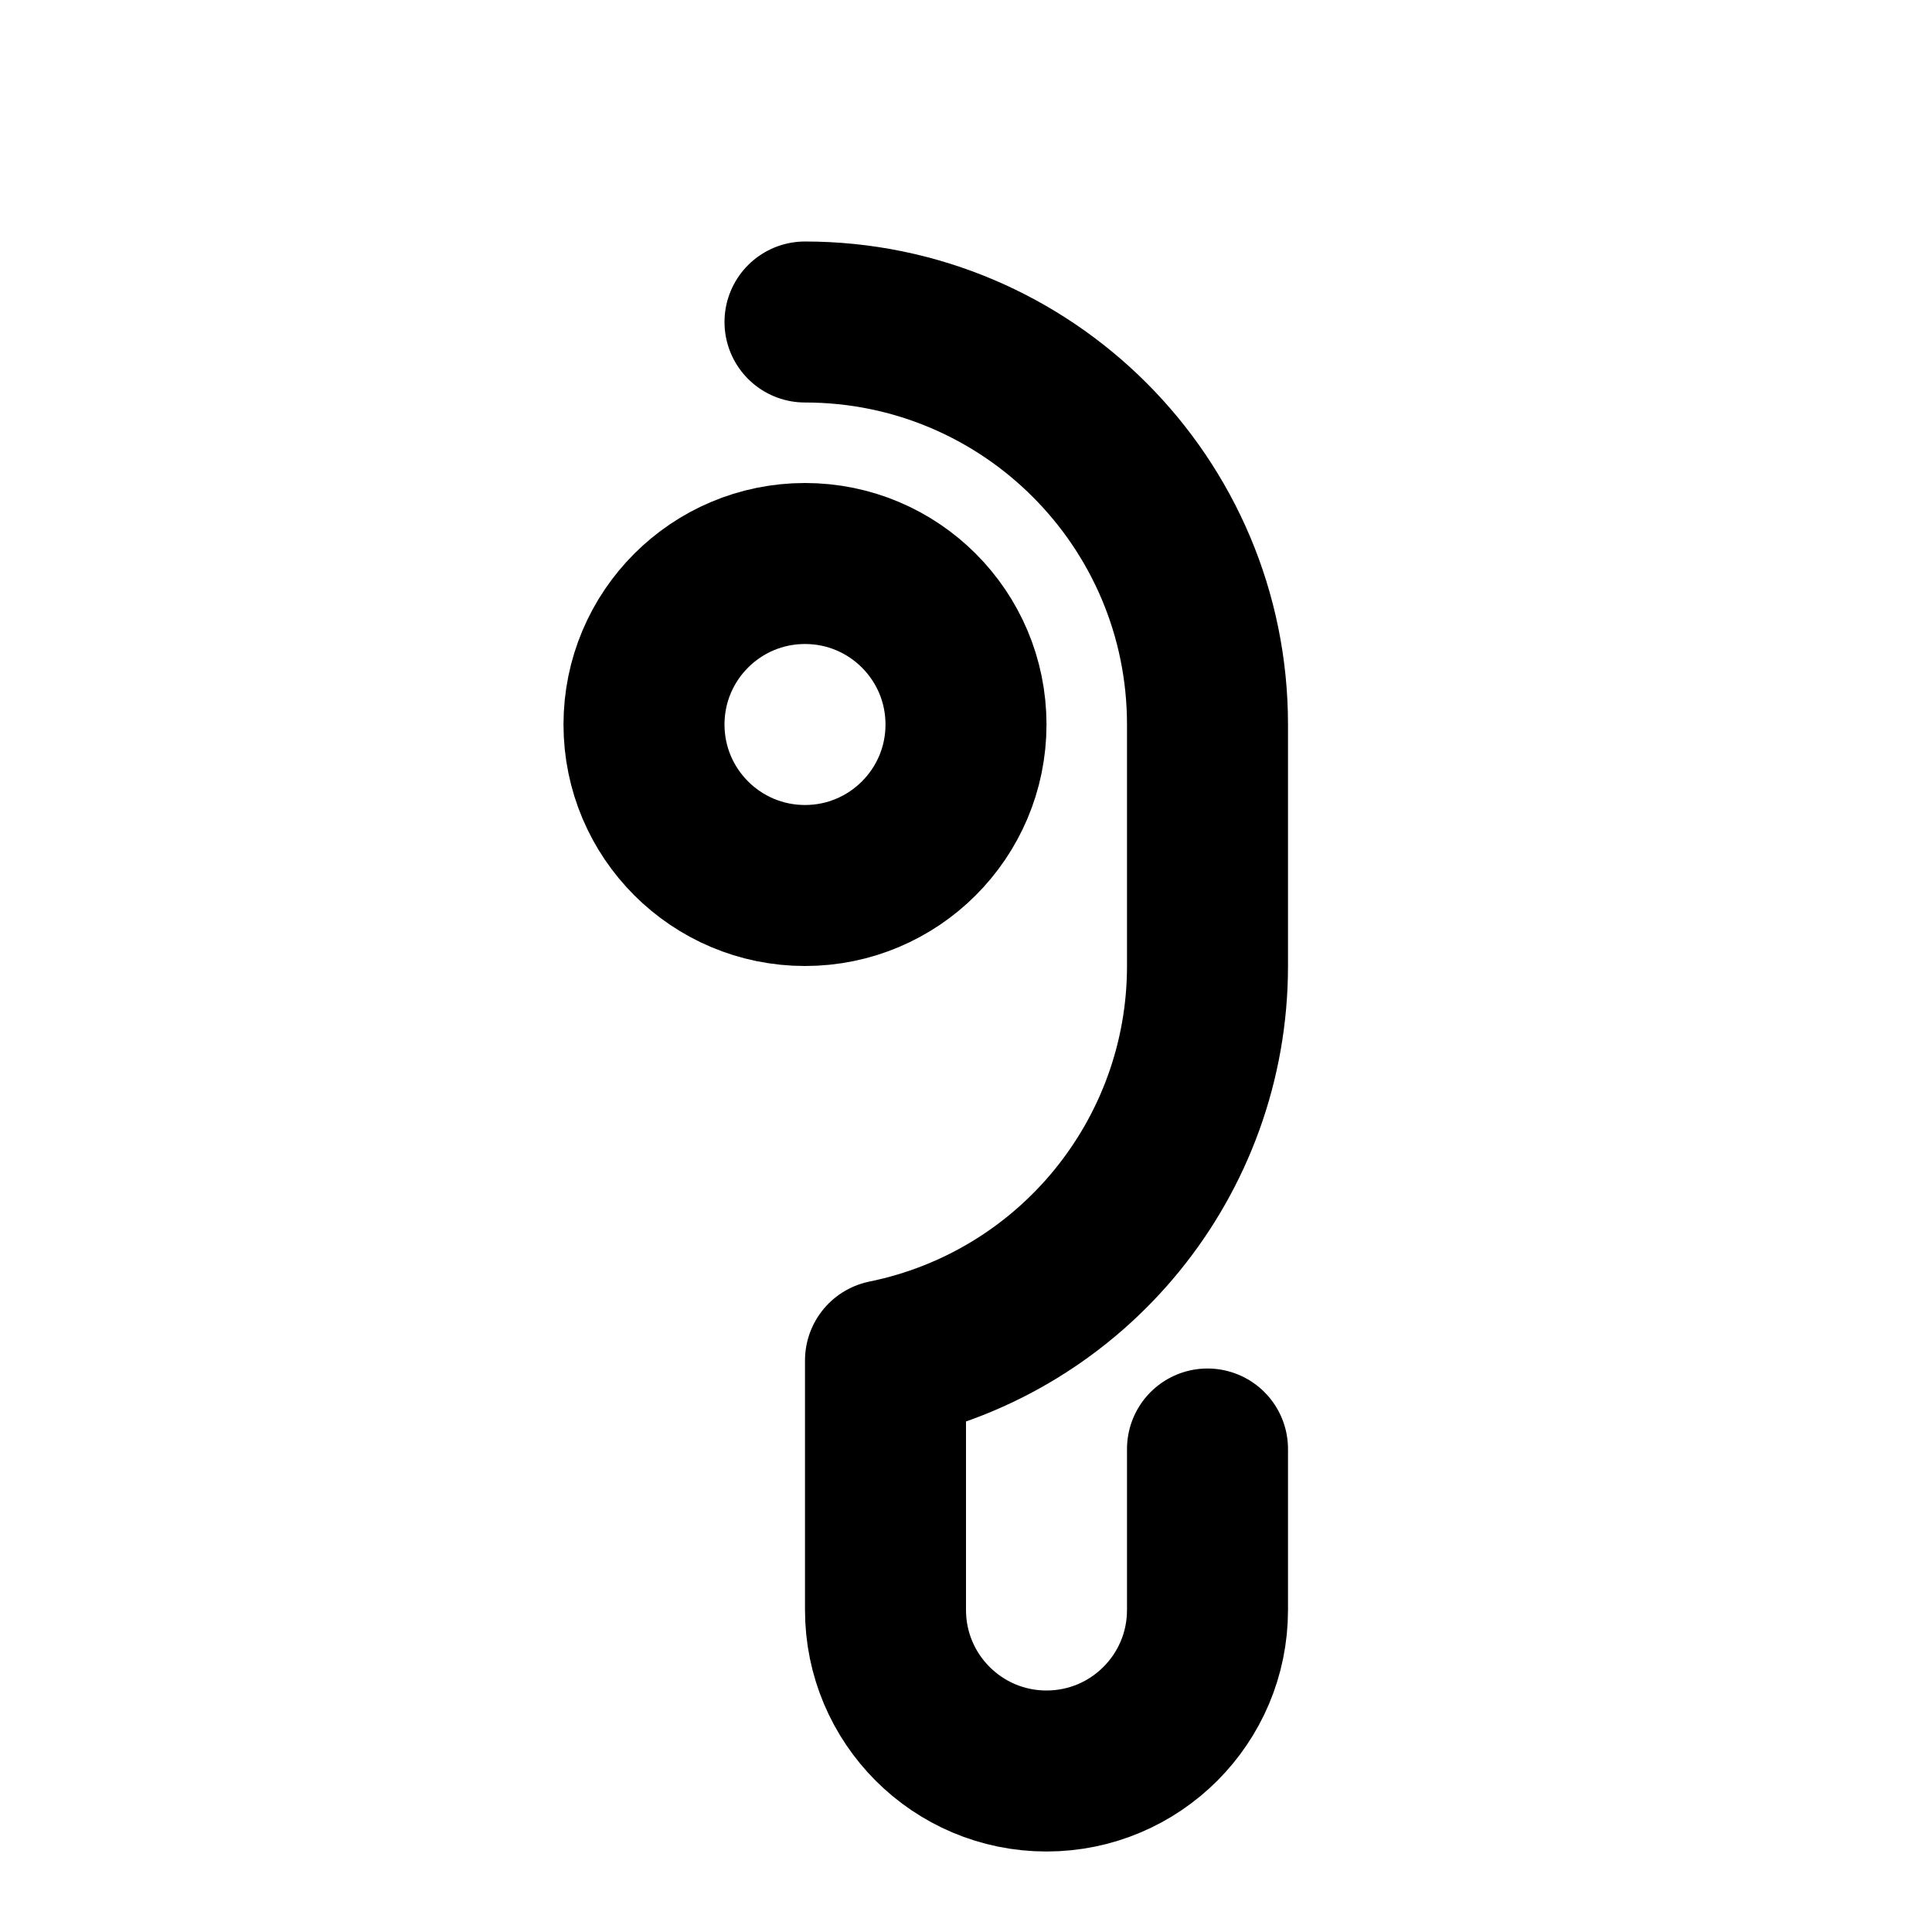
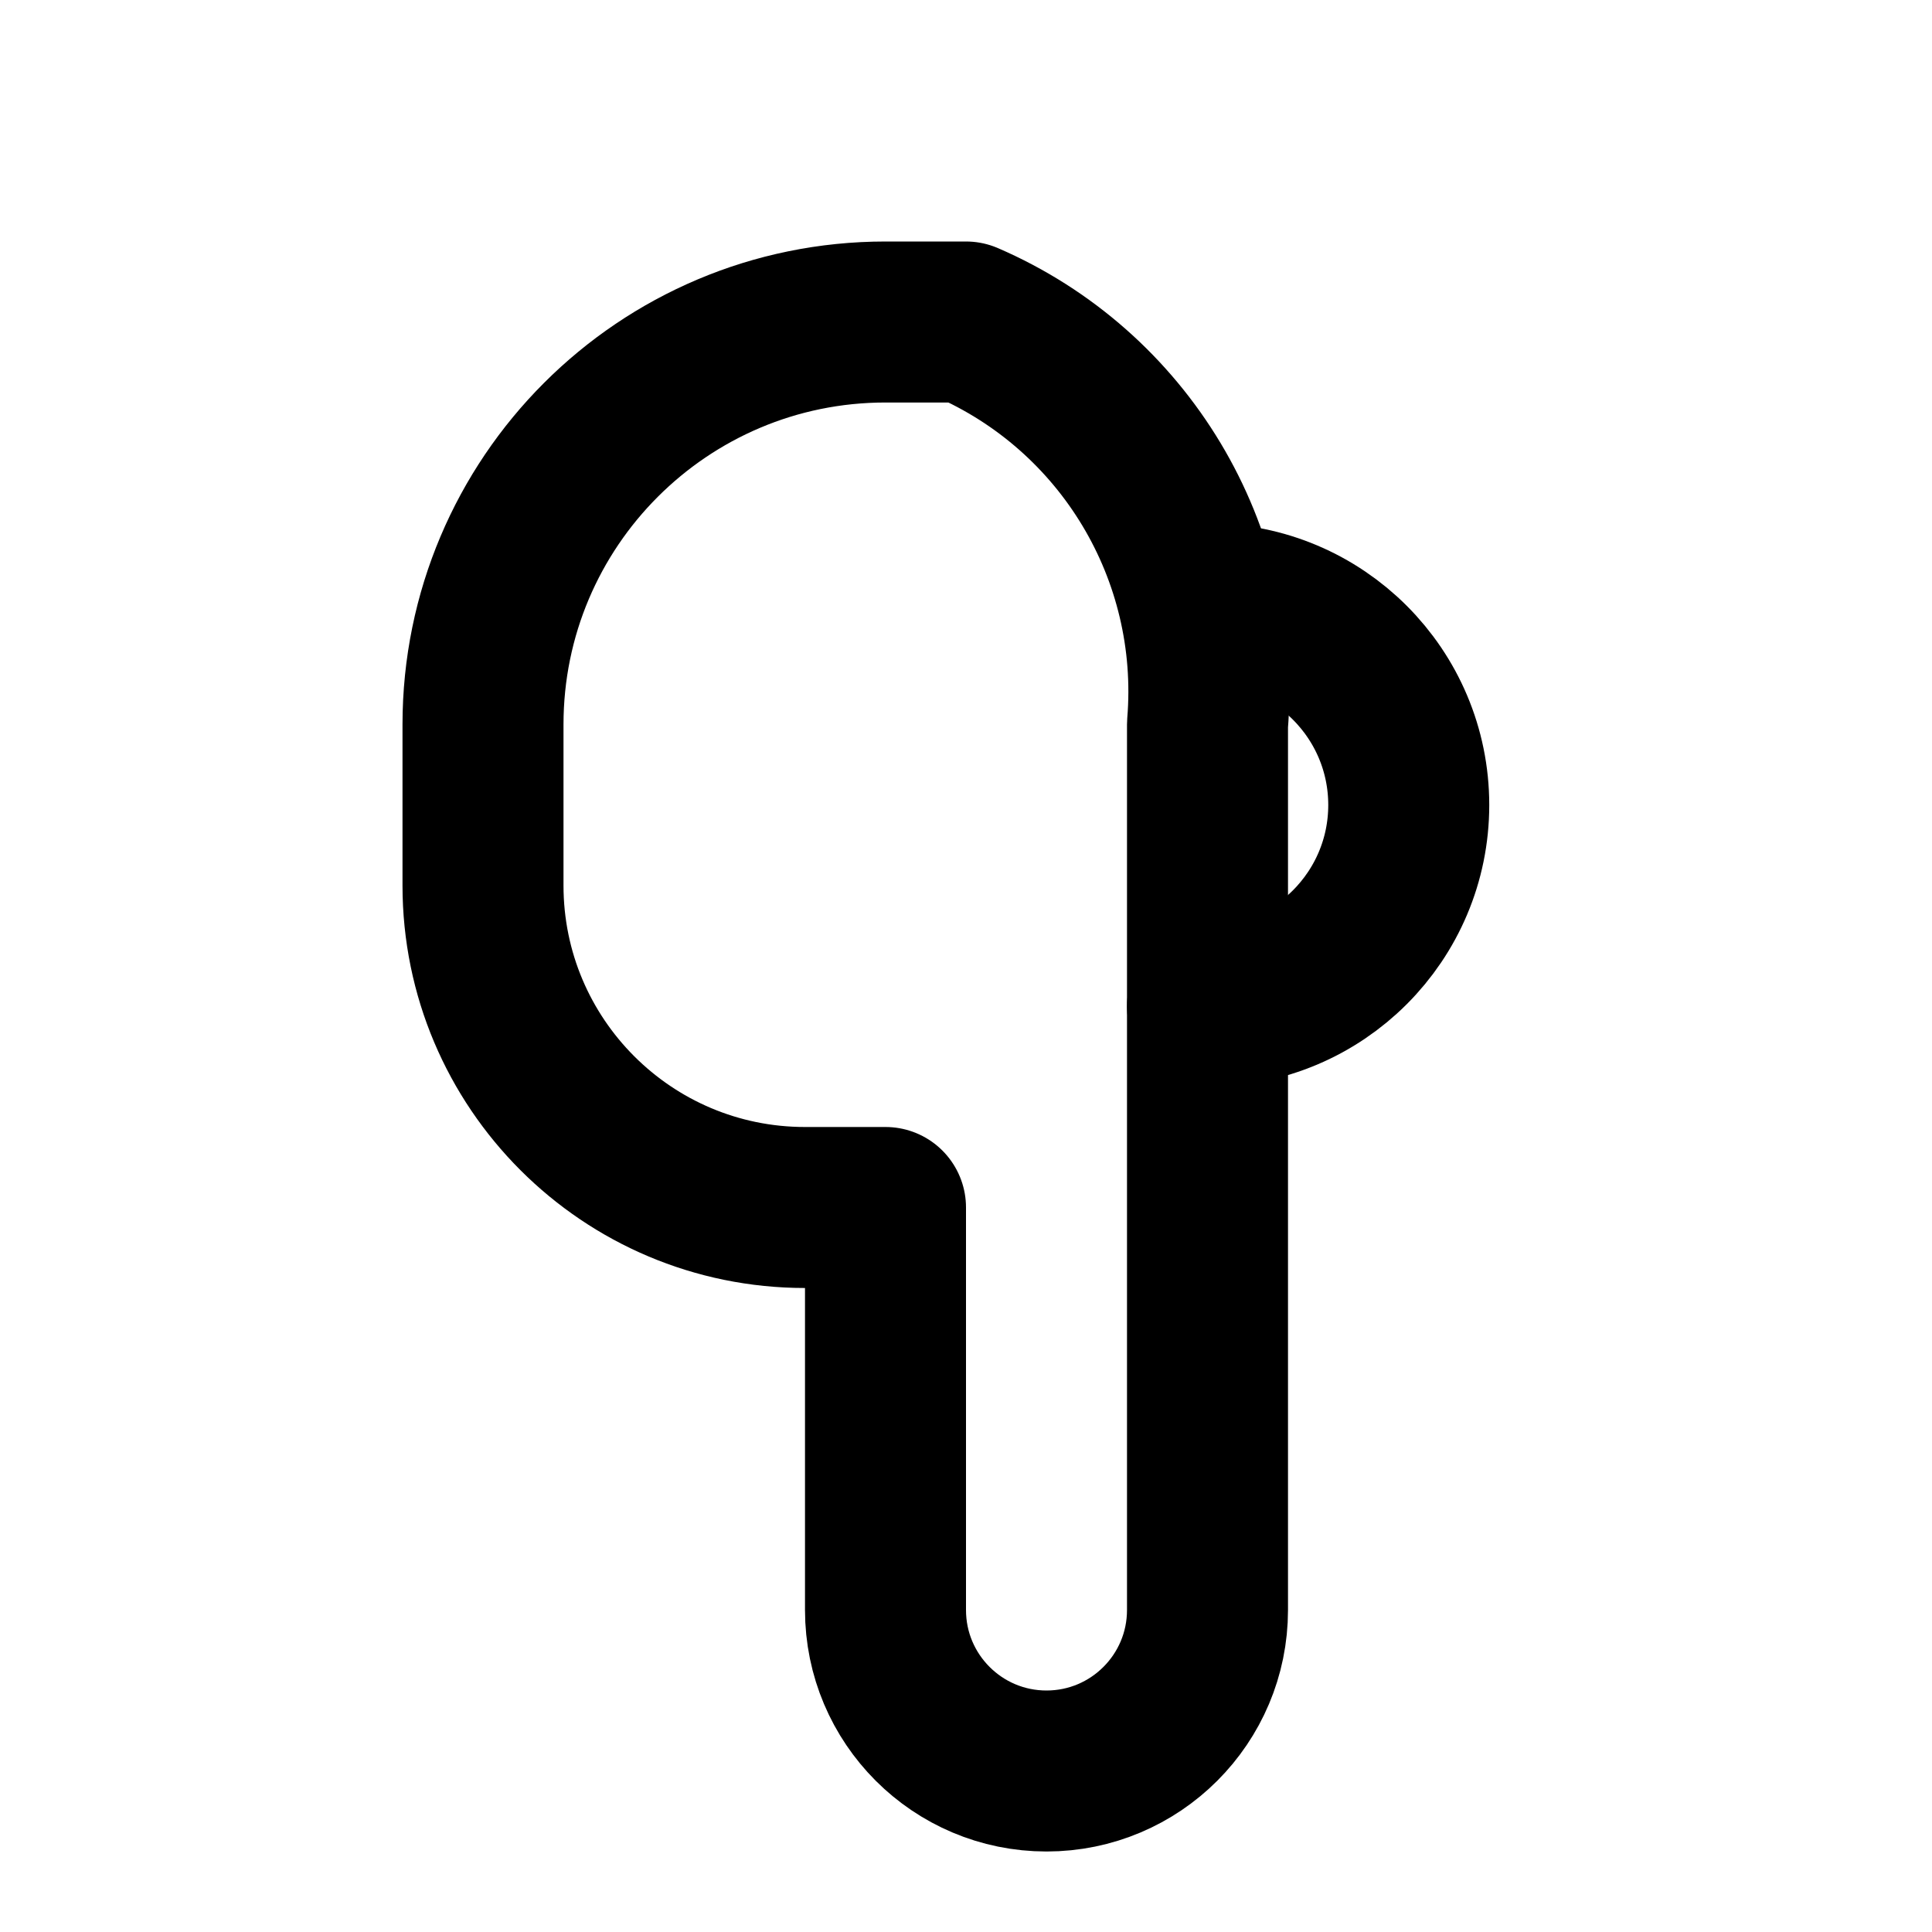
<svg xmlns="http://www.w3.org/2000/svg" width="24" height="24" viewBox="0 0 24 24" fill="none" stroke="currentColor" stroke-width="2" stroke-linecap="round" stroke-linejoin="round">
-   <path d="M10 4a5 5 0 0 1 5 5v3a5 5 0 0 1-4 4.9V20a2 2 0 1 0 4 0v-2" />
-   <circle cx="10" cy="9" r="2" />
+   <path d="M12 4h-1a5 5 0 0 0-5 5v2a4 4 0 0 0 4 4h1v5a2 2 0 0 0 4 0V9a5 5 0 0 0-3-5Z" />
+   <path d="M15 7.5a2.5 2.5 0 0 1 0 5" />
</svg>
